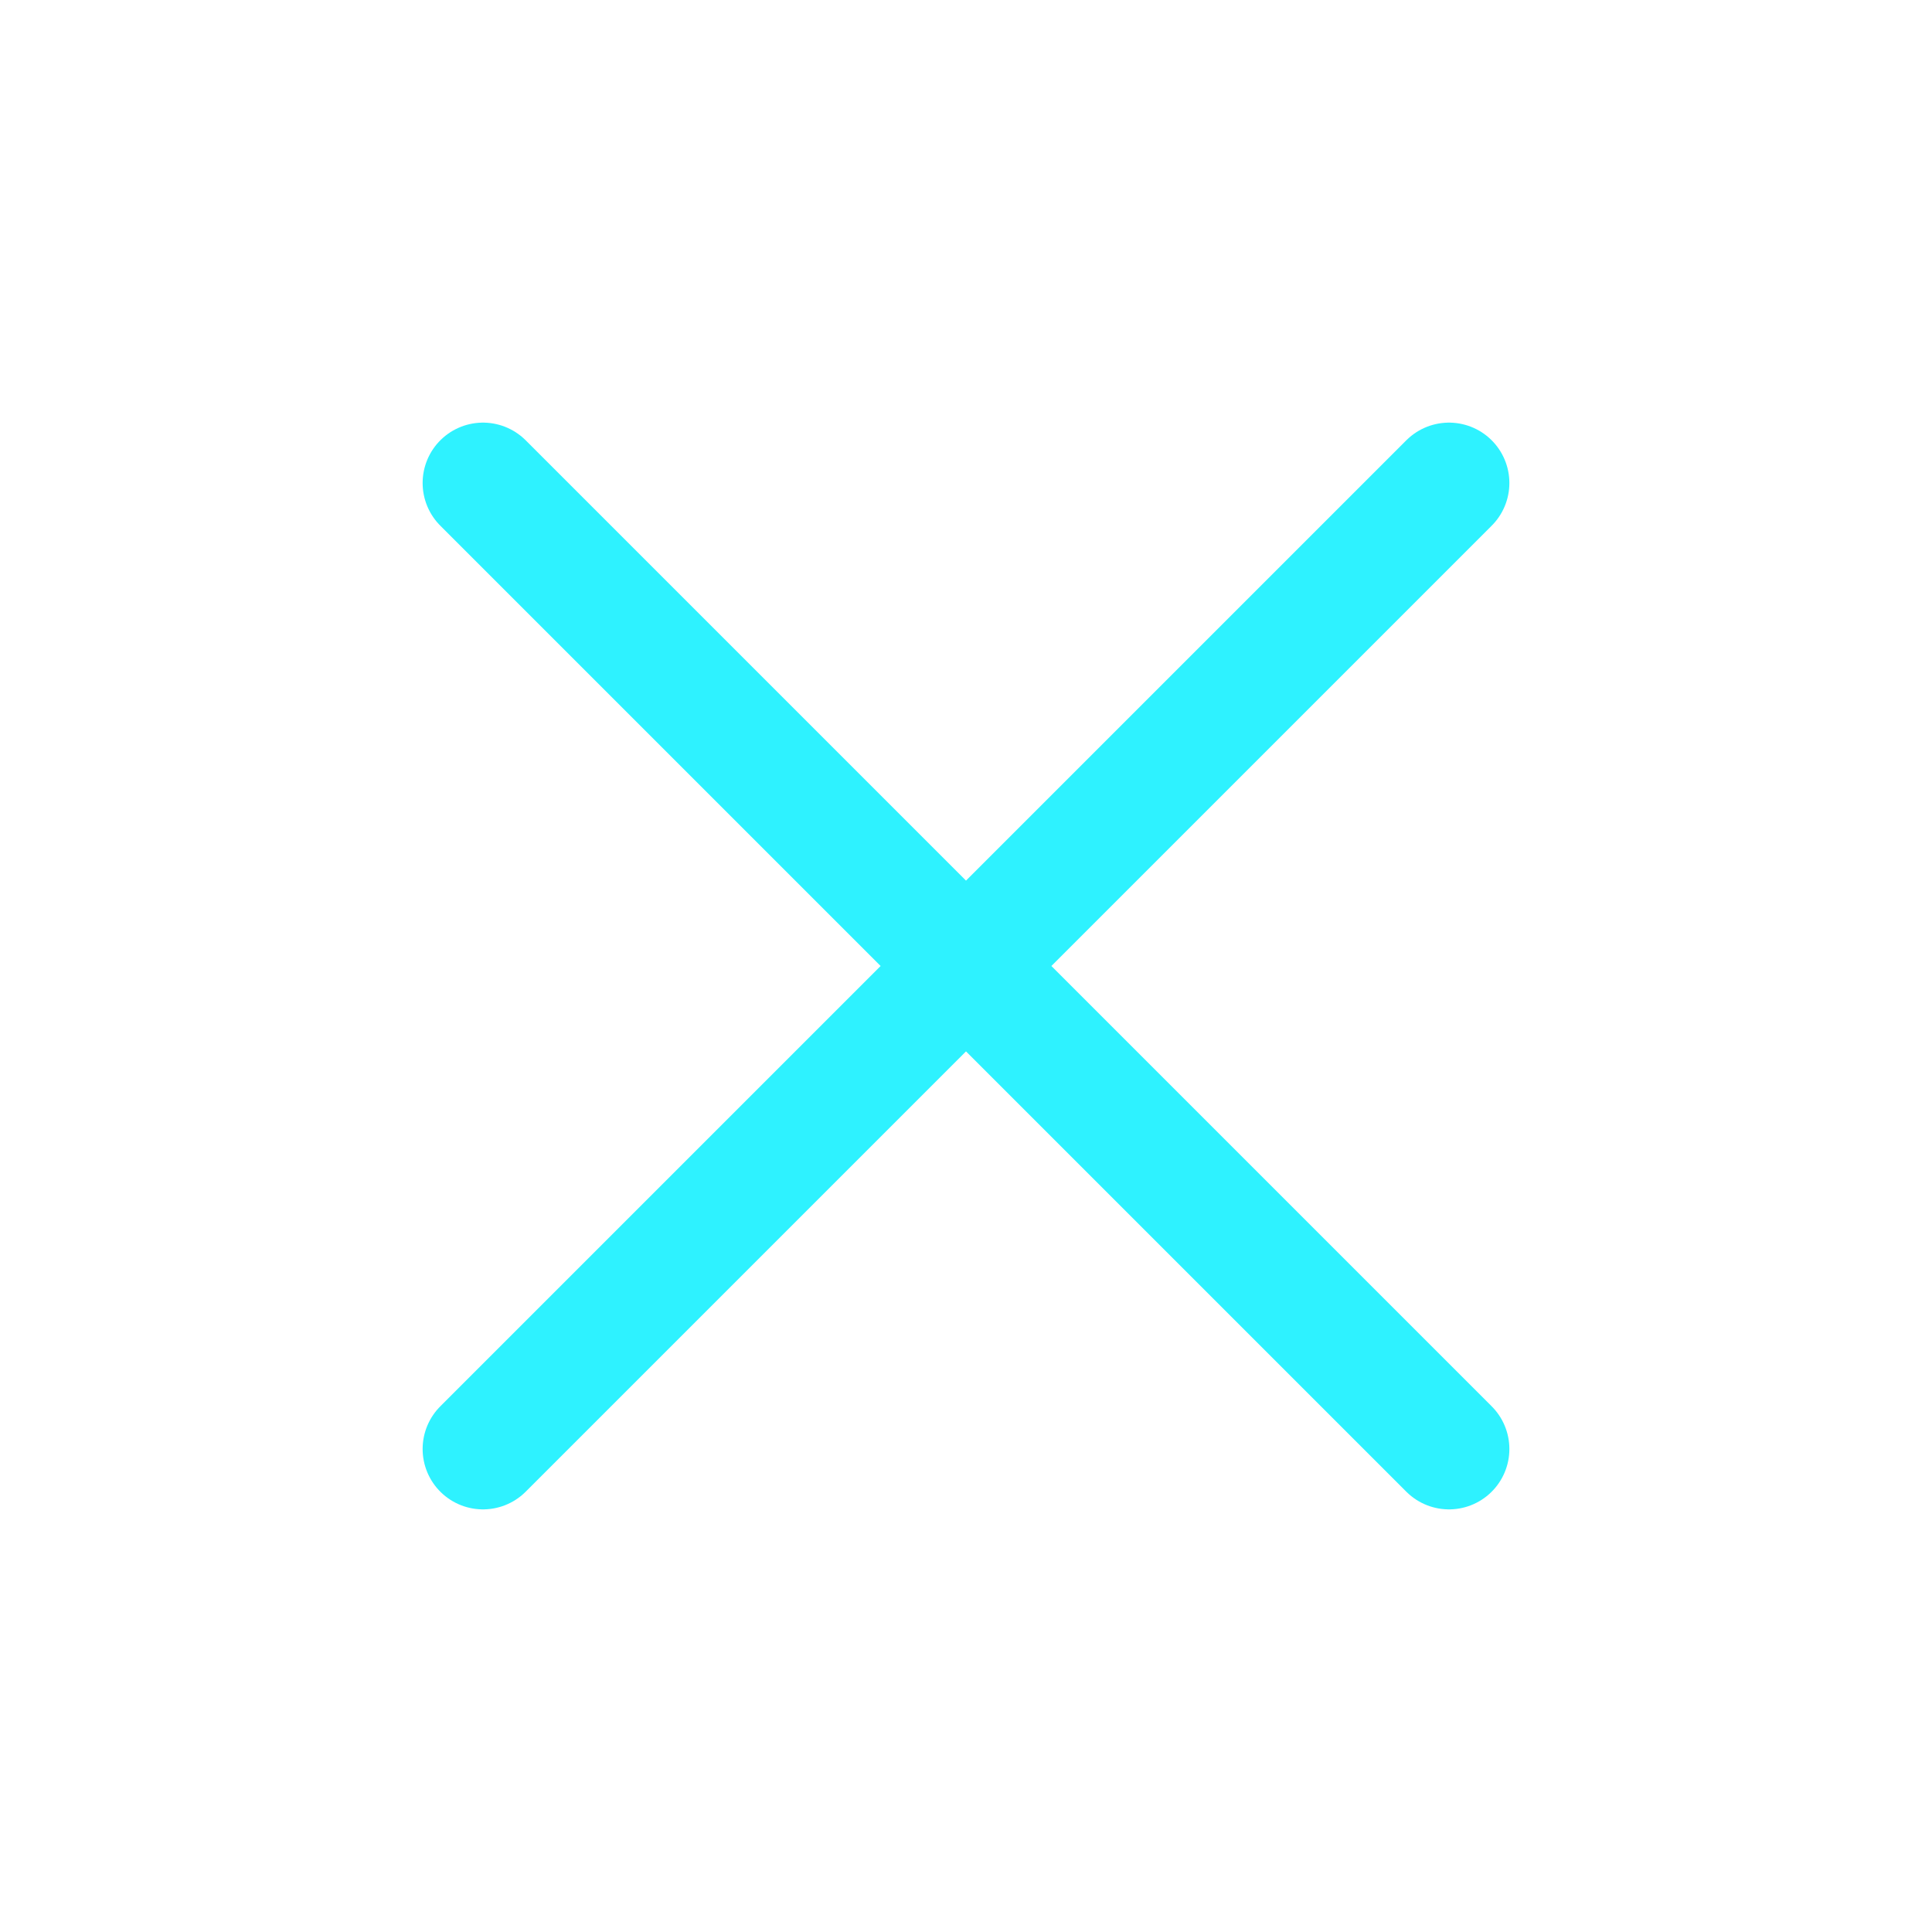
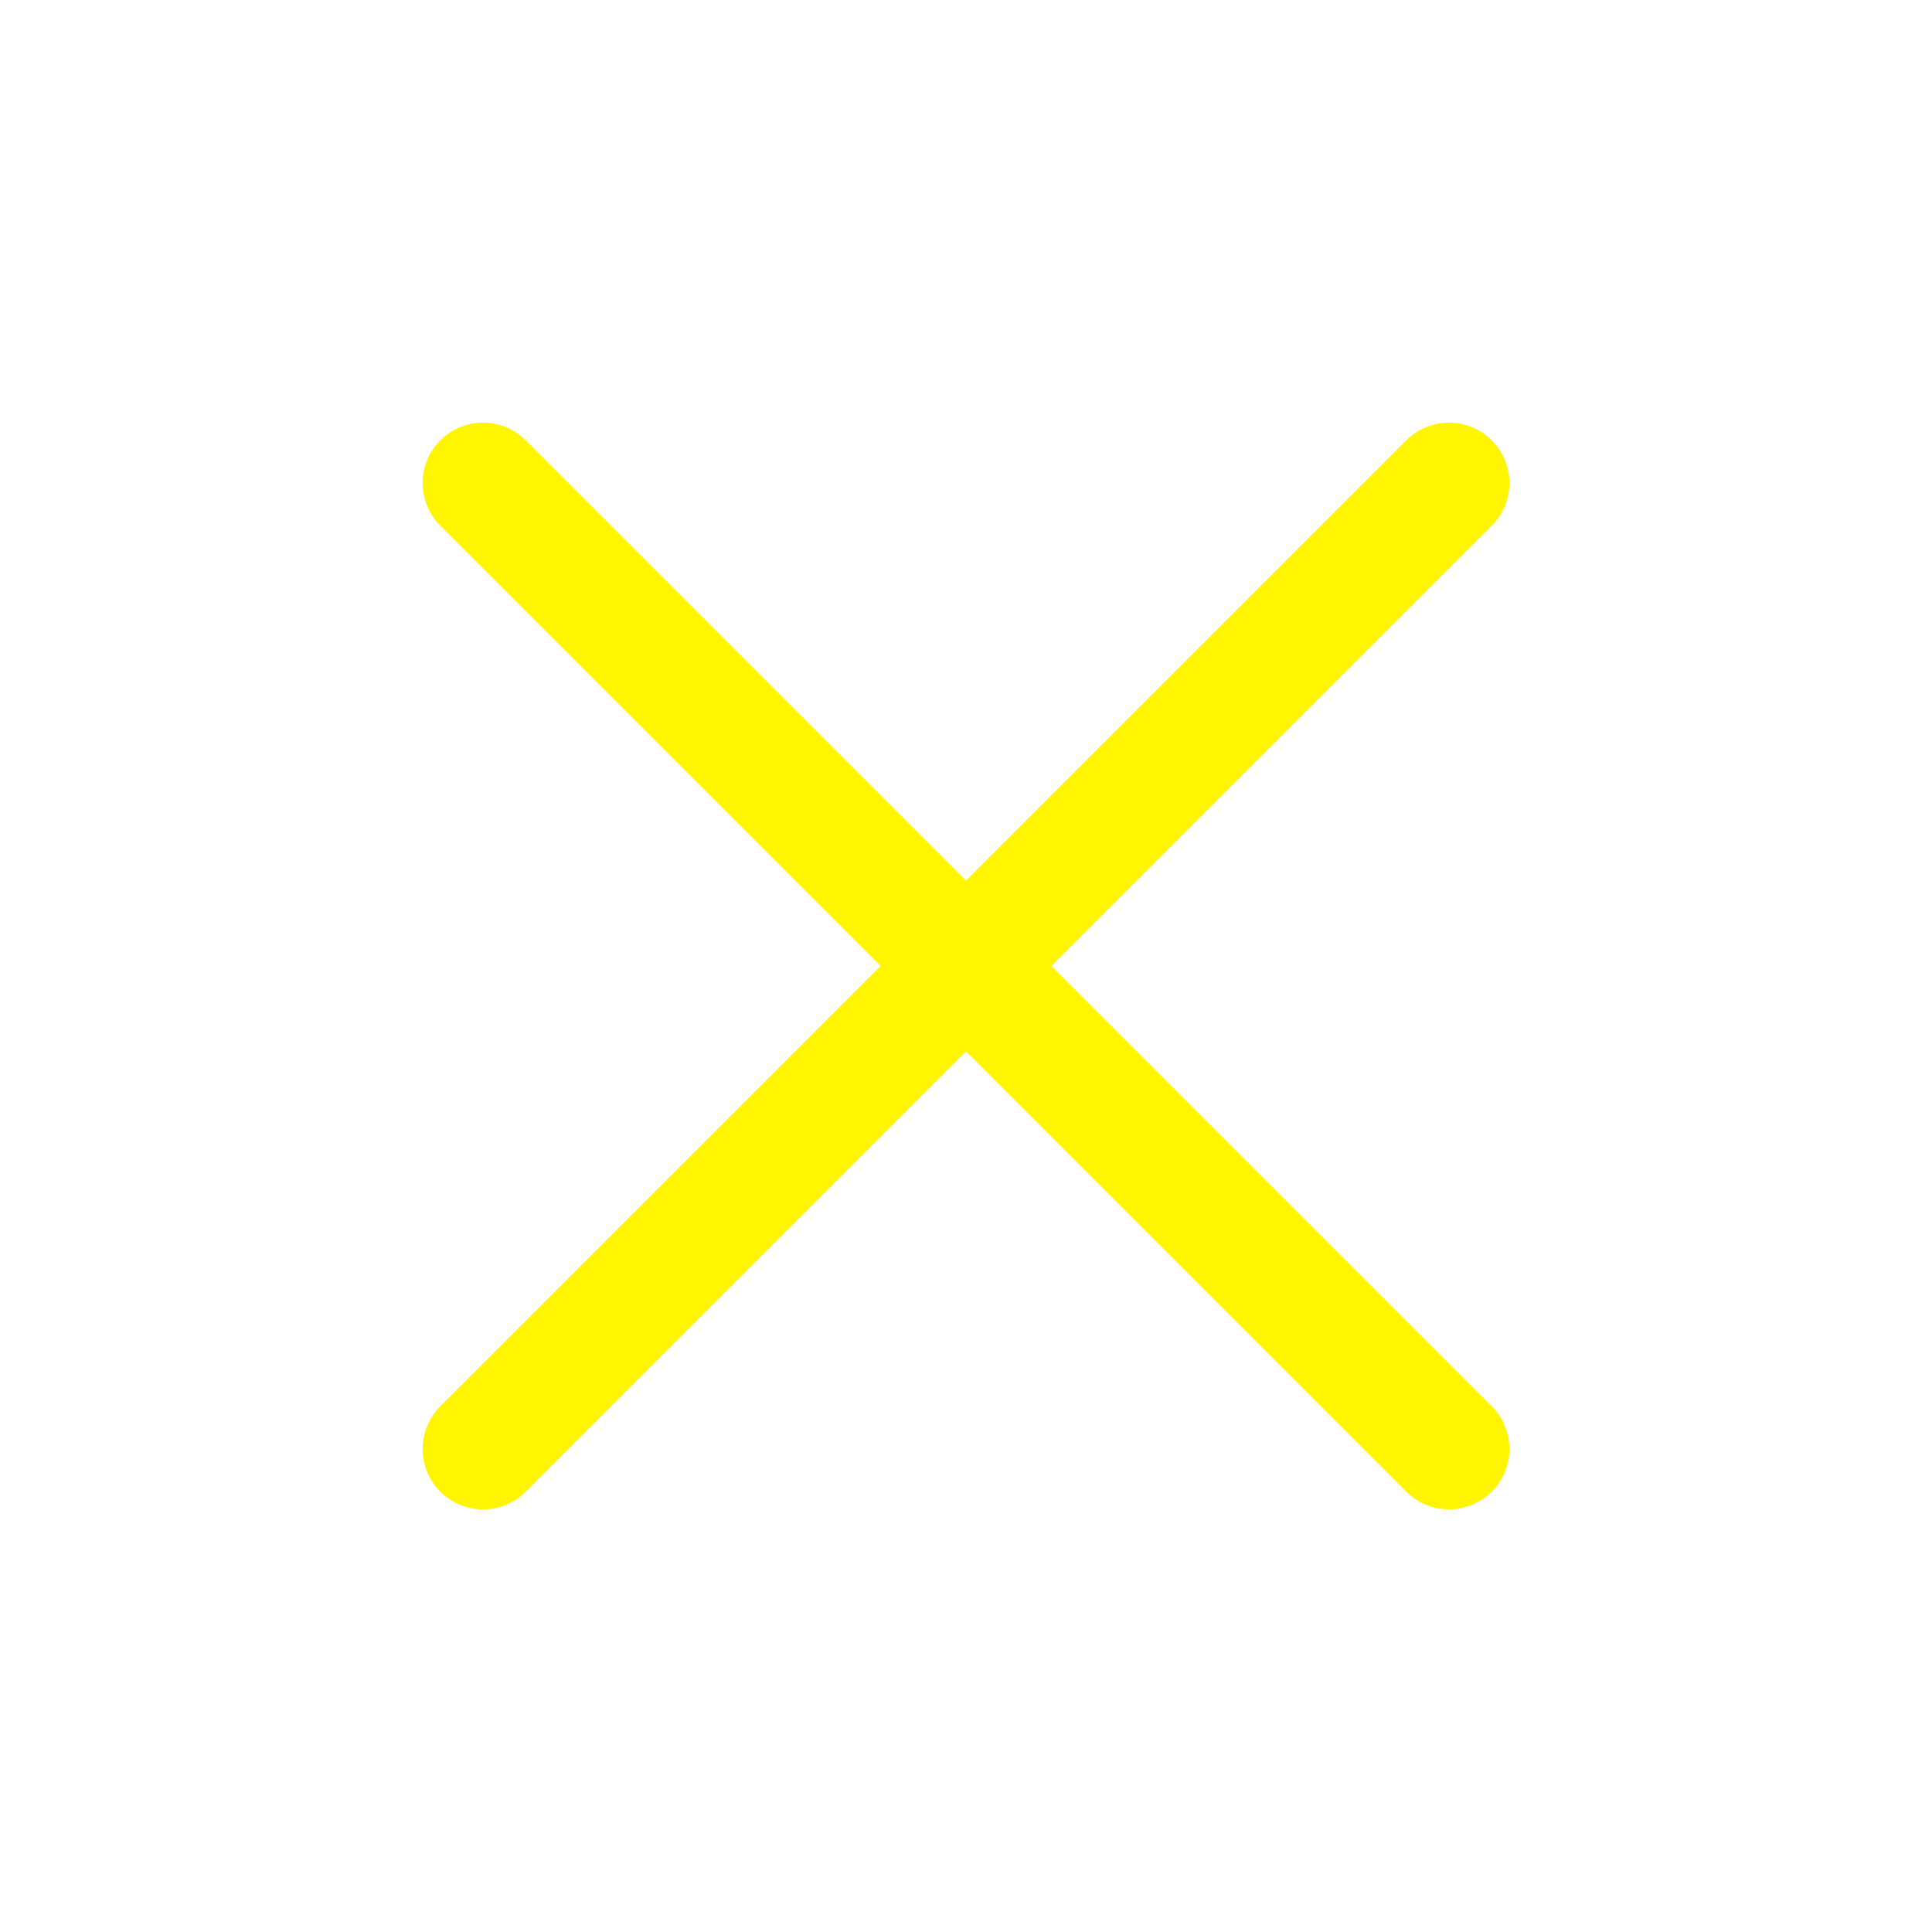
- <svg xmlns="http://www.w3.org/2000/svg" fill="none" viewBox="0 0 24 24" stroke-width="1.5" stroke="#2EF2FF" class="size-6">
+ <svg xmlns="http://www.w3.org/2000/svg" fill="none" viewBox="0 0 24 24" stroke-width="1.5" stroke="#FFF500" class="size-6">
  <path stroke-linecap="round" stroke-linejoin="round" d="M6 18 18 6M6 6l12 12" />
</svg>
